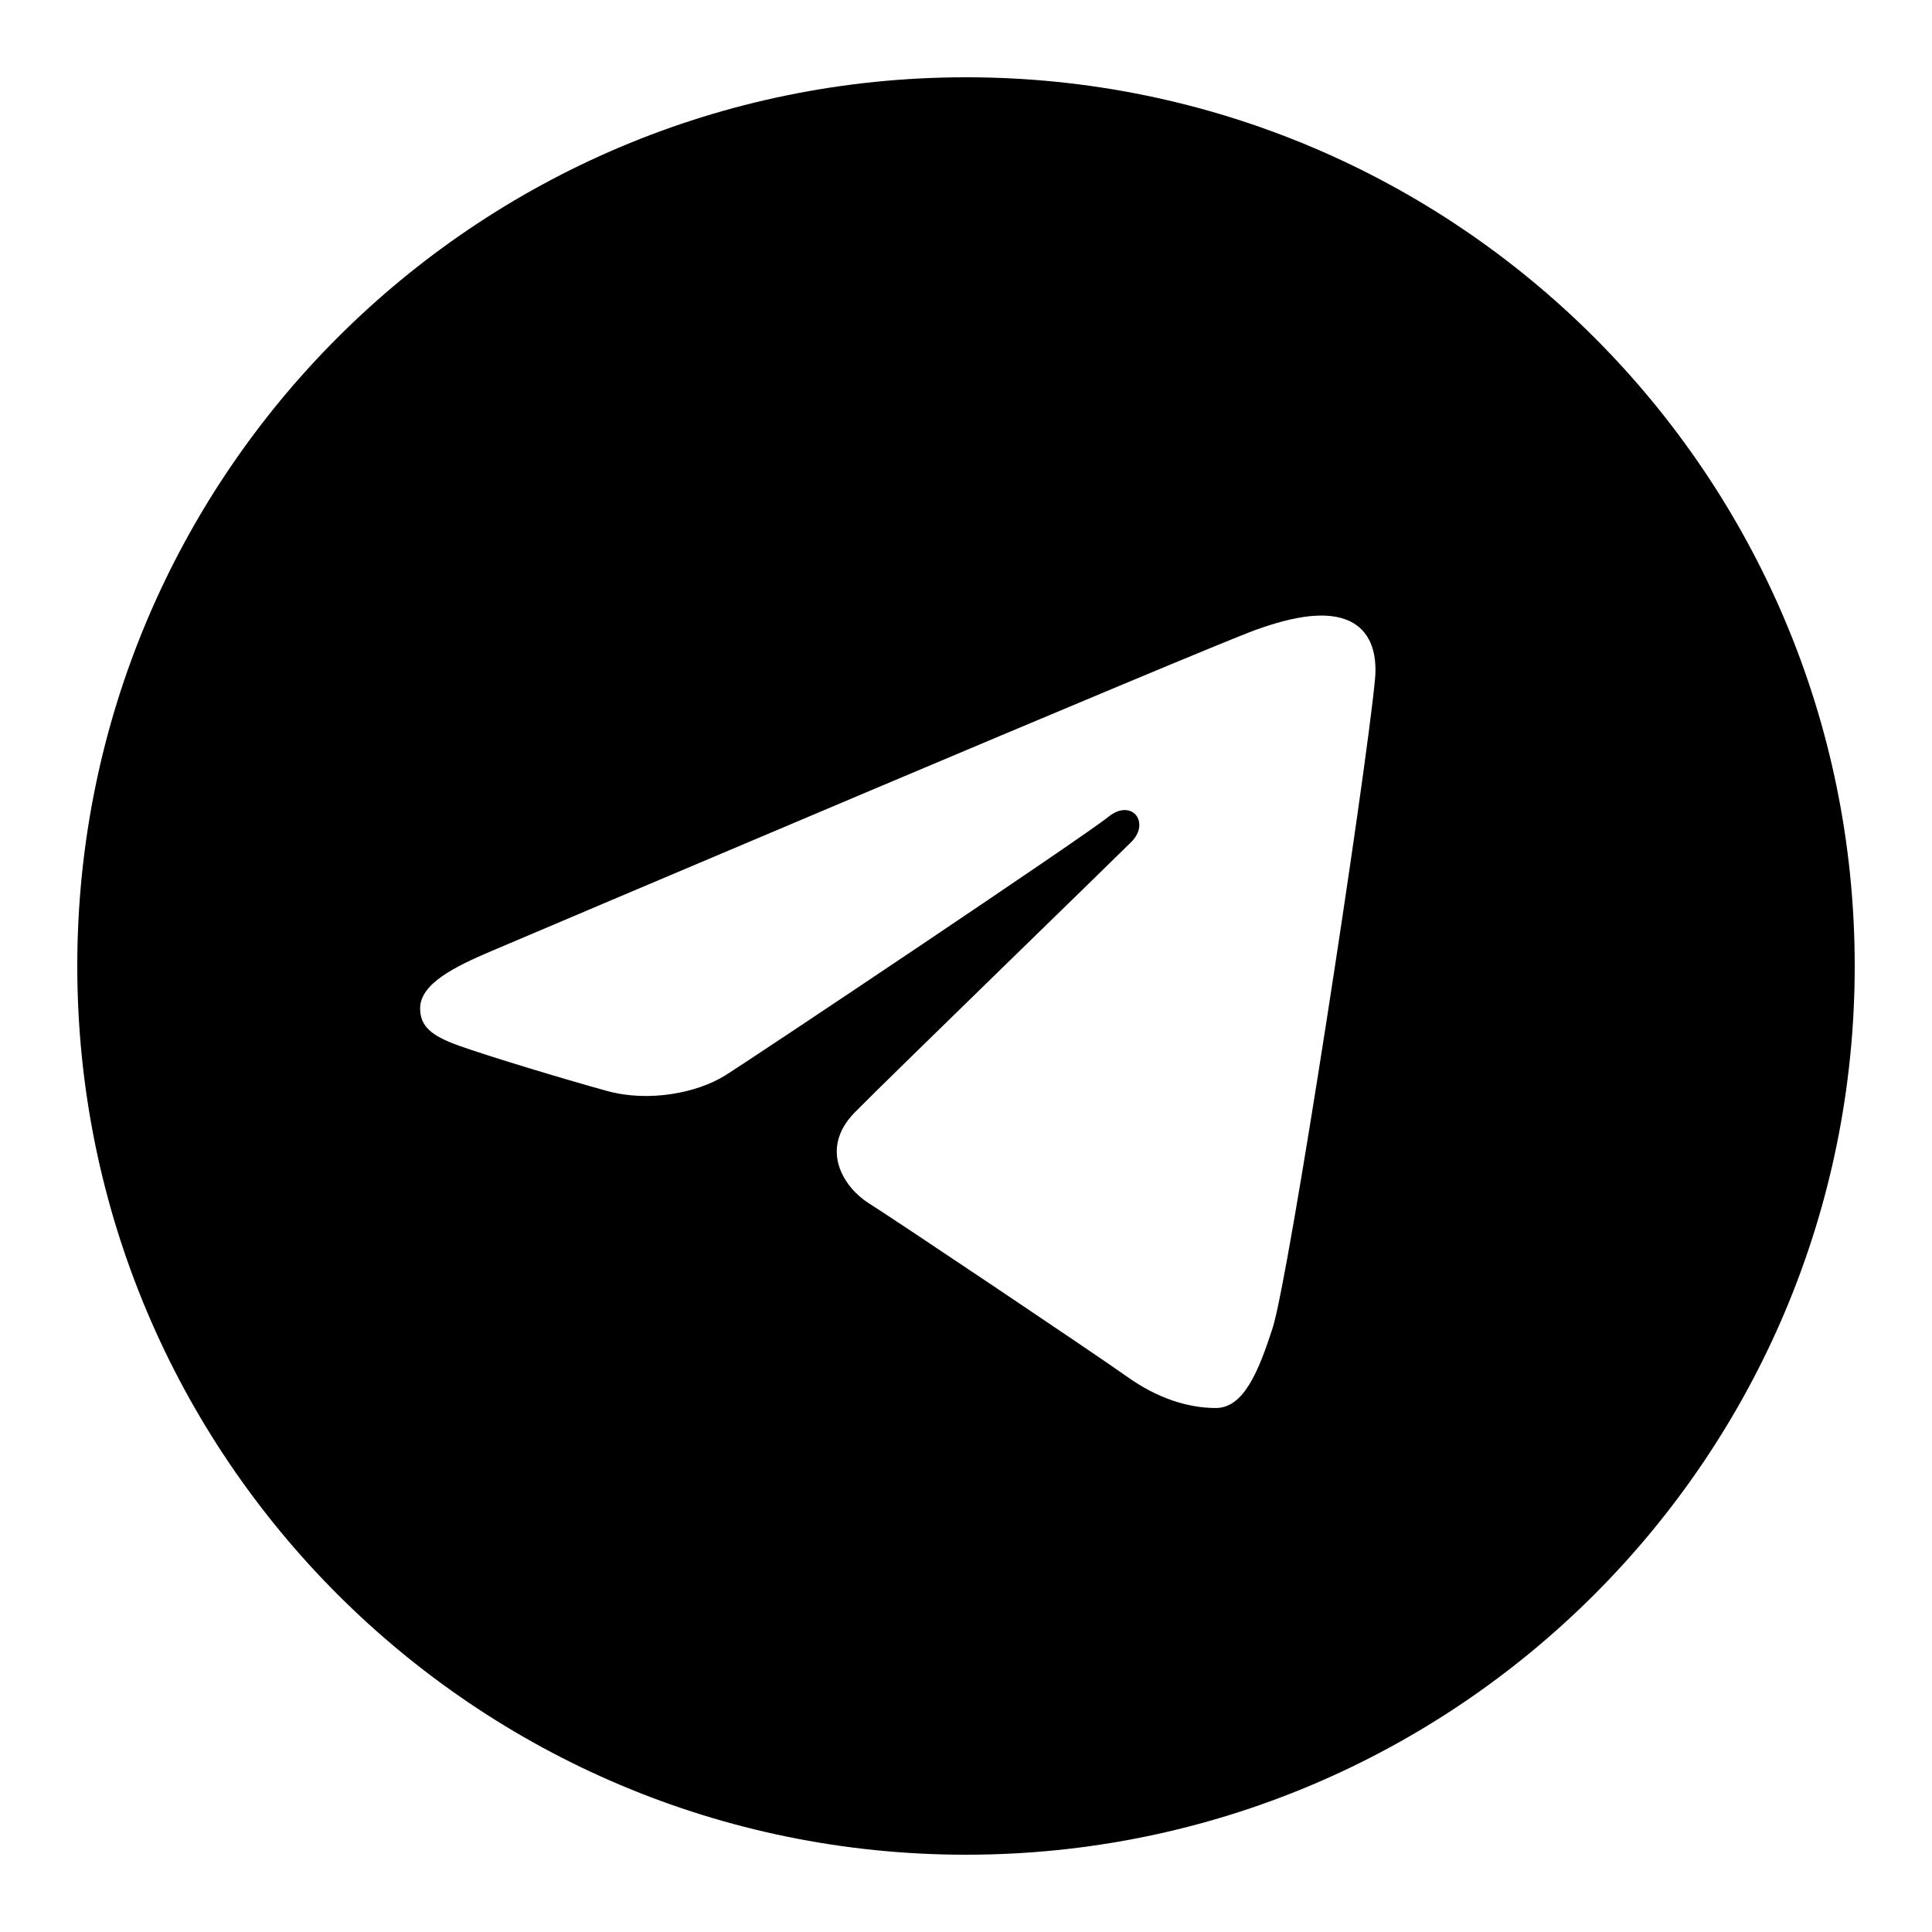
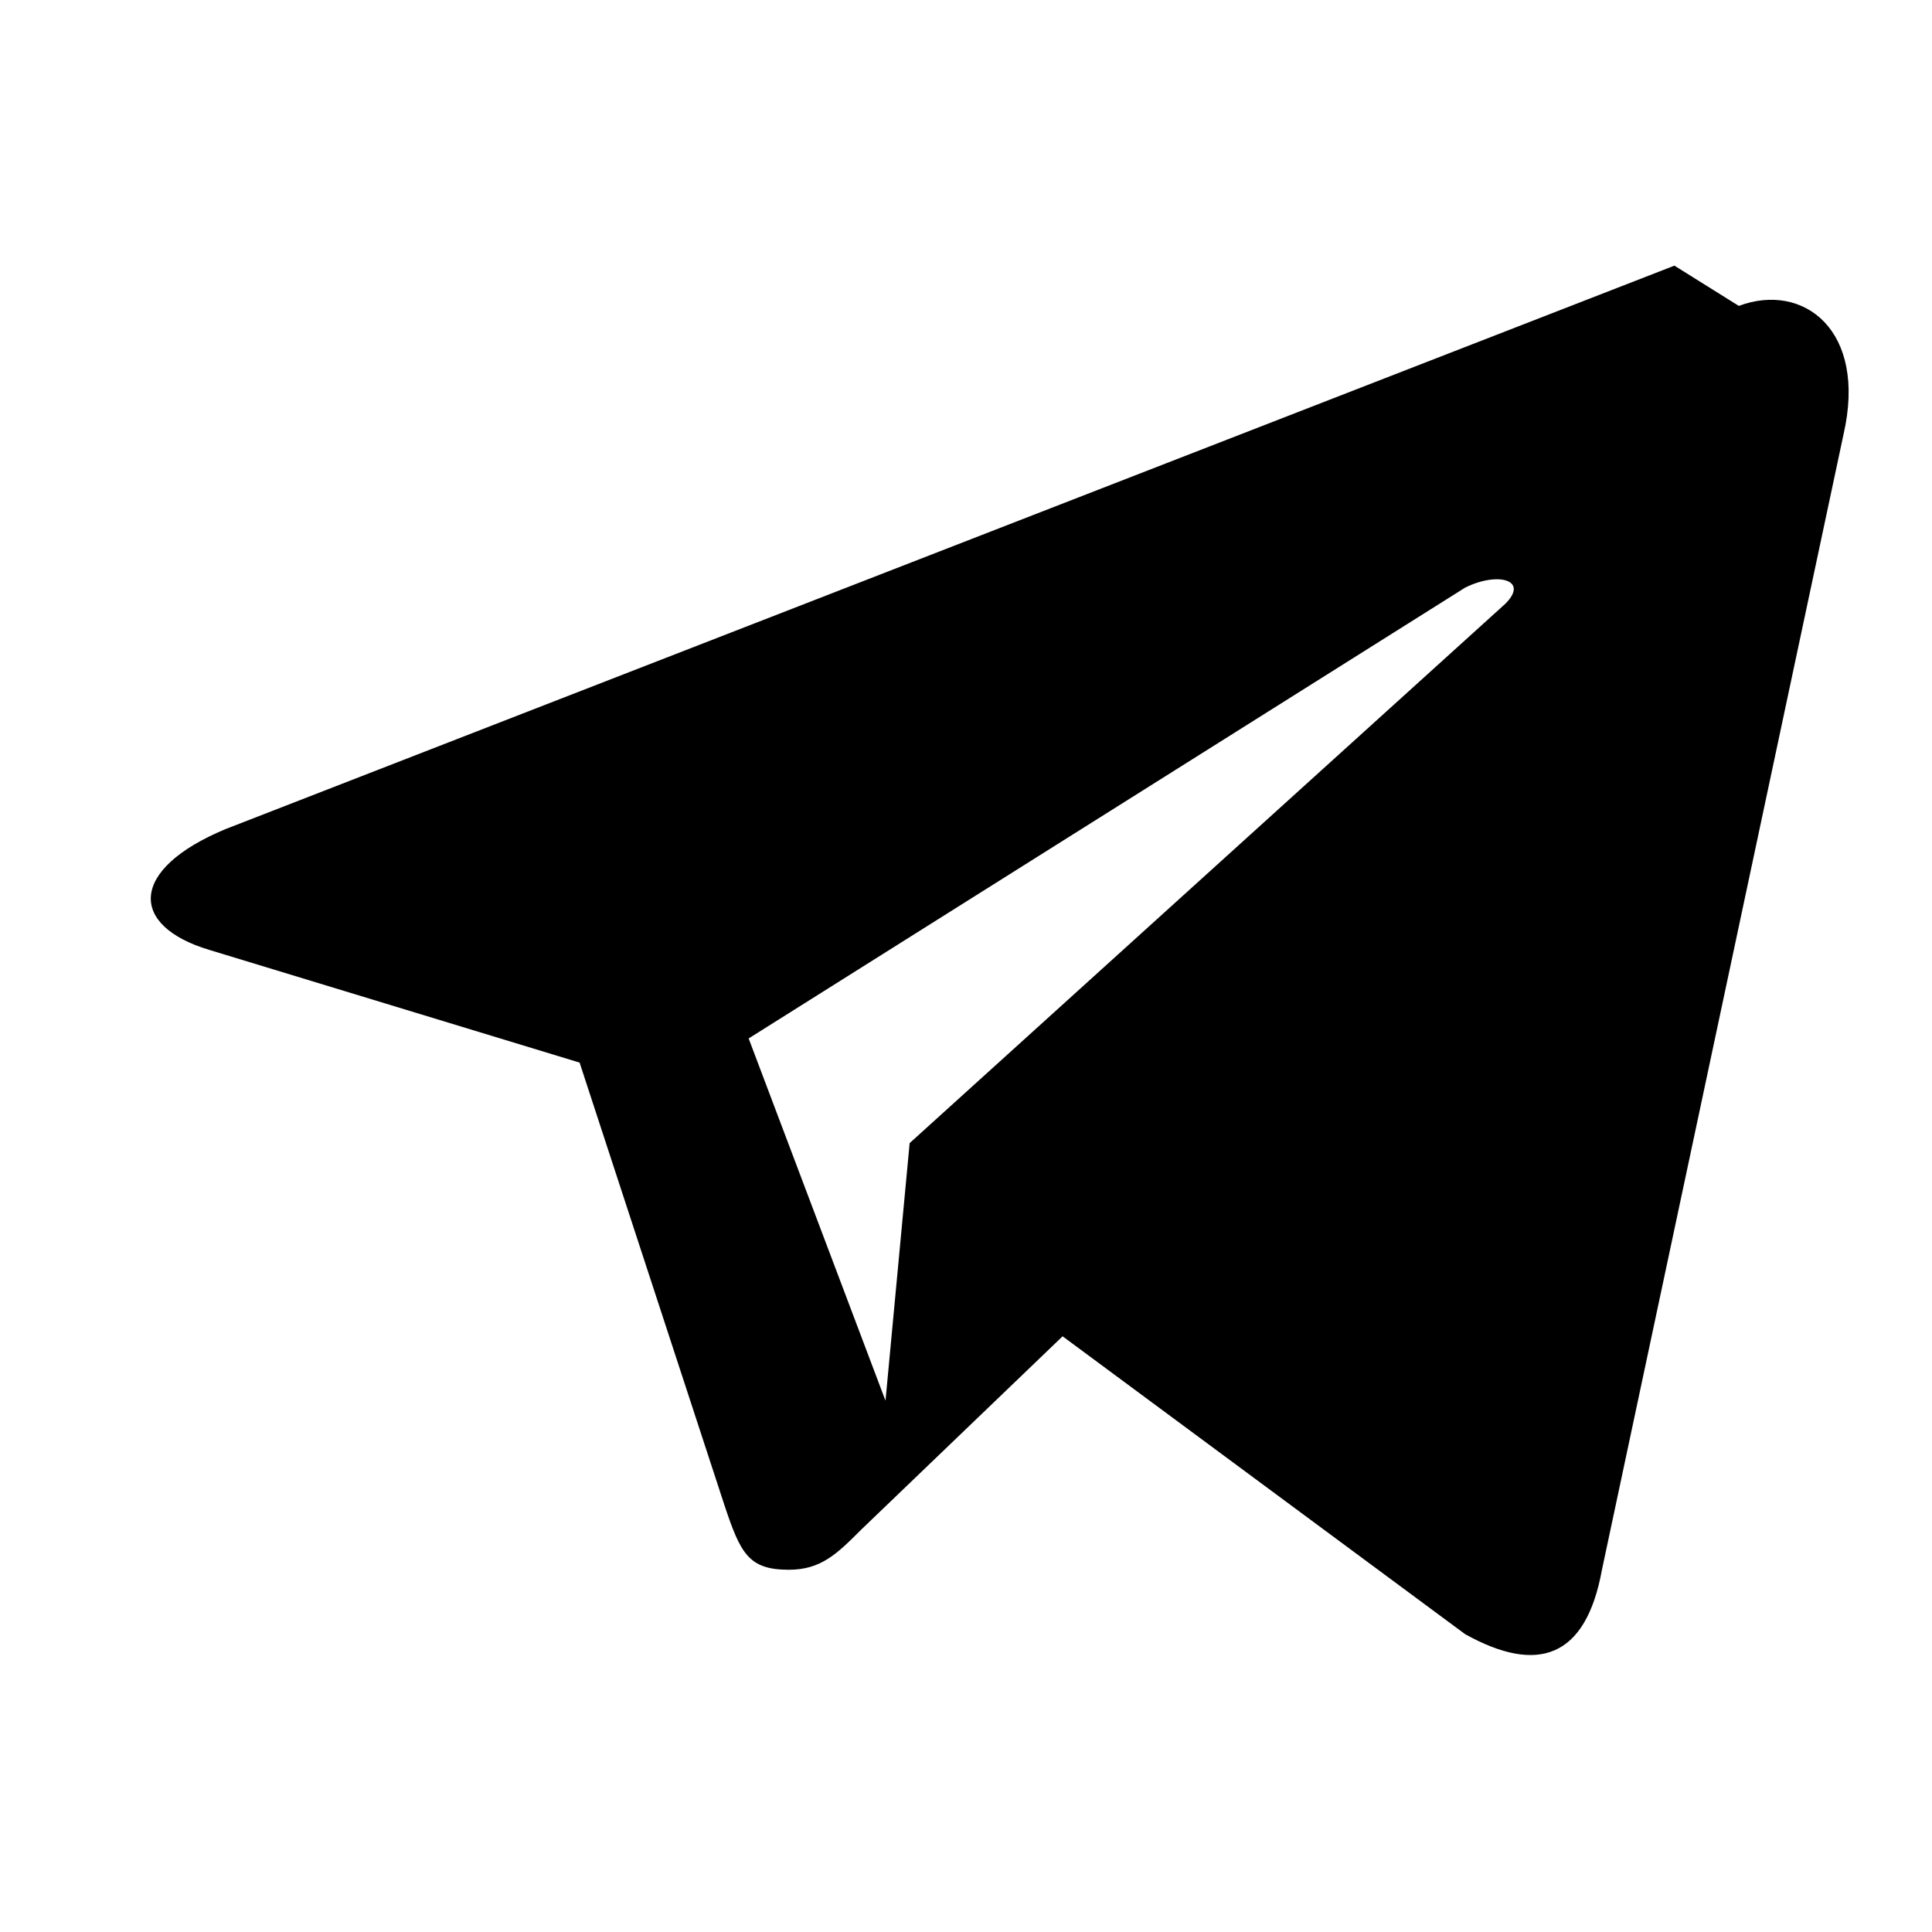
- <svg xmlns="http://www.w3.org/2000/svg" viewBox="0 0 50 50" width="50px" height="50px">
-   <path d="M25,2c12.703,0,23,10.297,23,23S37.703,48,25,48S2,37.703,2,25S12.297,2,25,2z M32.934,34.375 c0.423-1.298,2.405-14.234,2.65-16.783c0.074-0.772-0.17-1.285-0.648-1.514c-0.578-0.278-1.434-0.139-2.427,0.219 c-1.362,0.491-18.774,7.884-19.78,8.312c-0.954,0.405-1.856,0.847-1.856,1.487c0,0.45,0.267,0.703,1.003,0.966 c0.766,0.273,2.695,0.858,3.834,1.172c1.097,0.303,2.346,0.04,3.046-0.395c0.742-0.461,9.305-6.191,9.92-6.693 c0.614-0.502,1.104,0.141,0.602,0.644c-0.502,0.502-6.38,6.207-7.155,6.997c-0.941,0.959-0.273,1.953,0.358,2.351 c0.721,0.454,5.906,3.932,6.687,4.49c0.781,0.558,1.573,0.811,2.298,0.811C32.191,36.439,32.573,35.484,32.934,34.375z" />
+ <svg xmlns="http://www.w3.org/2000/svg" viewBox="0 0 24 24">
+   <path d="m20.8 3.3-18 7c-1.2.5-1.2 1.2-.2 1.5l4.6 1.4 1.8 5.5c.2.6.3.8.8.8.4 0 .6-.2.9-.5l2.5-2.4 5 3.7c.9.5 1.5.3 1.7-.8l3-14.1c.3-1.3-.5-1.9-1.3-1.6ZM9.3 12.9l8.9-5.6c.4-.2.8-.1.5.2l-7.4 6.7-.3 3.2-1.7-4.5Z" />
</svg>
